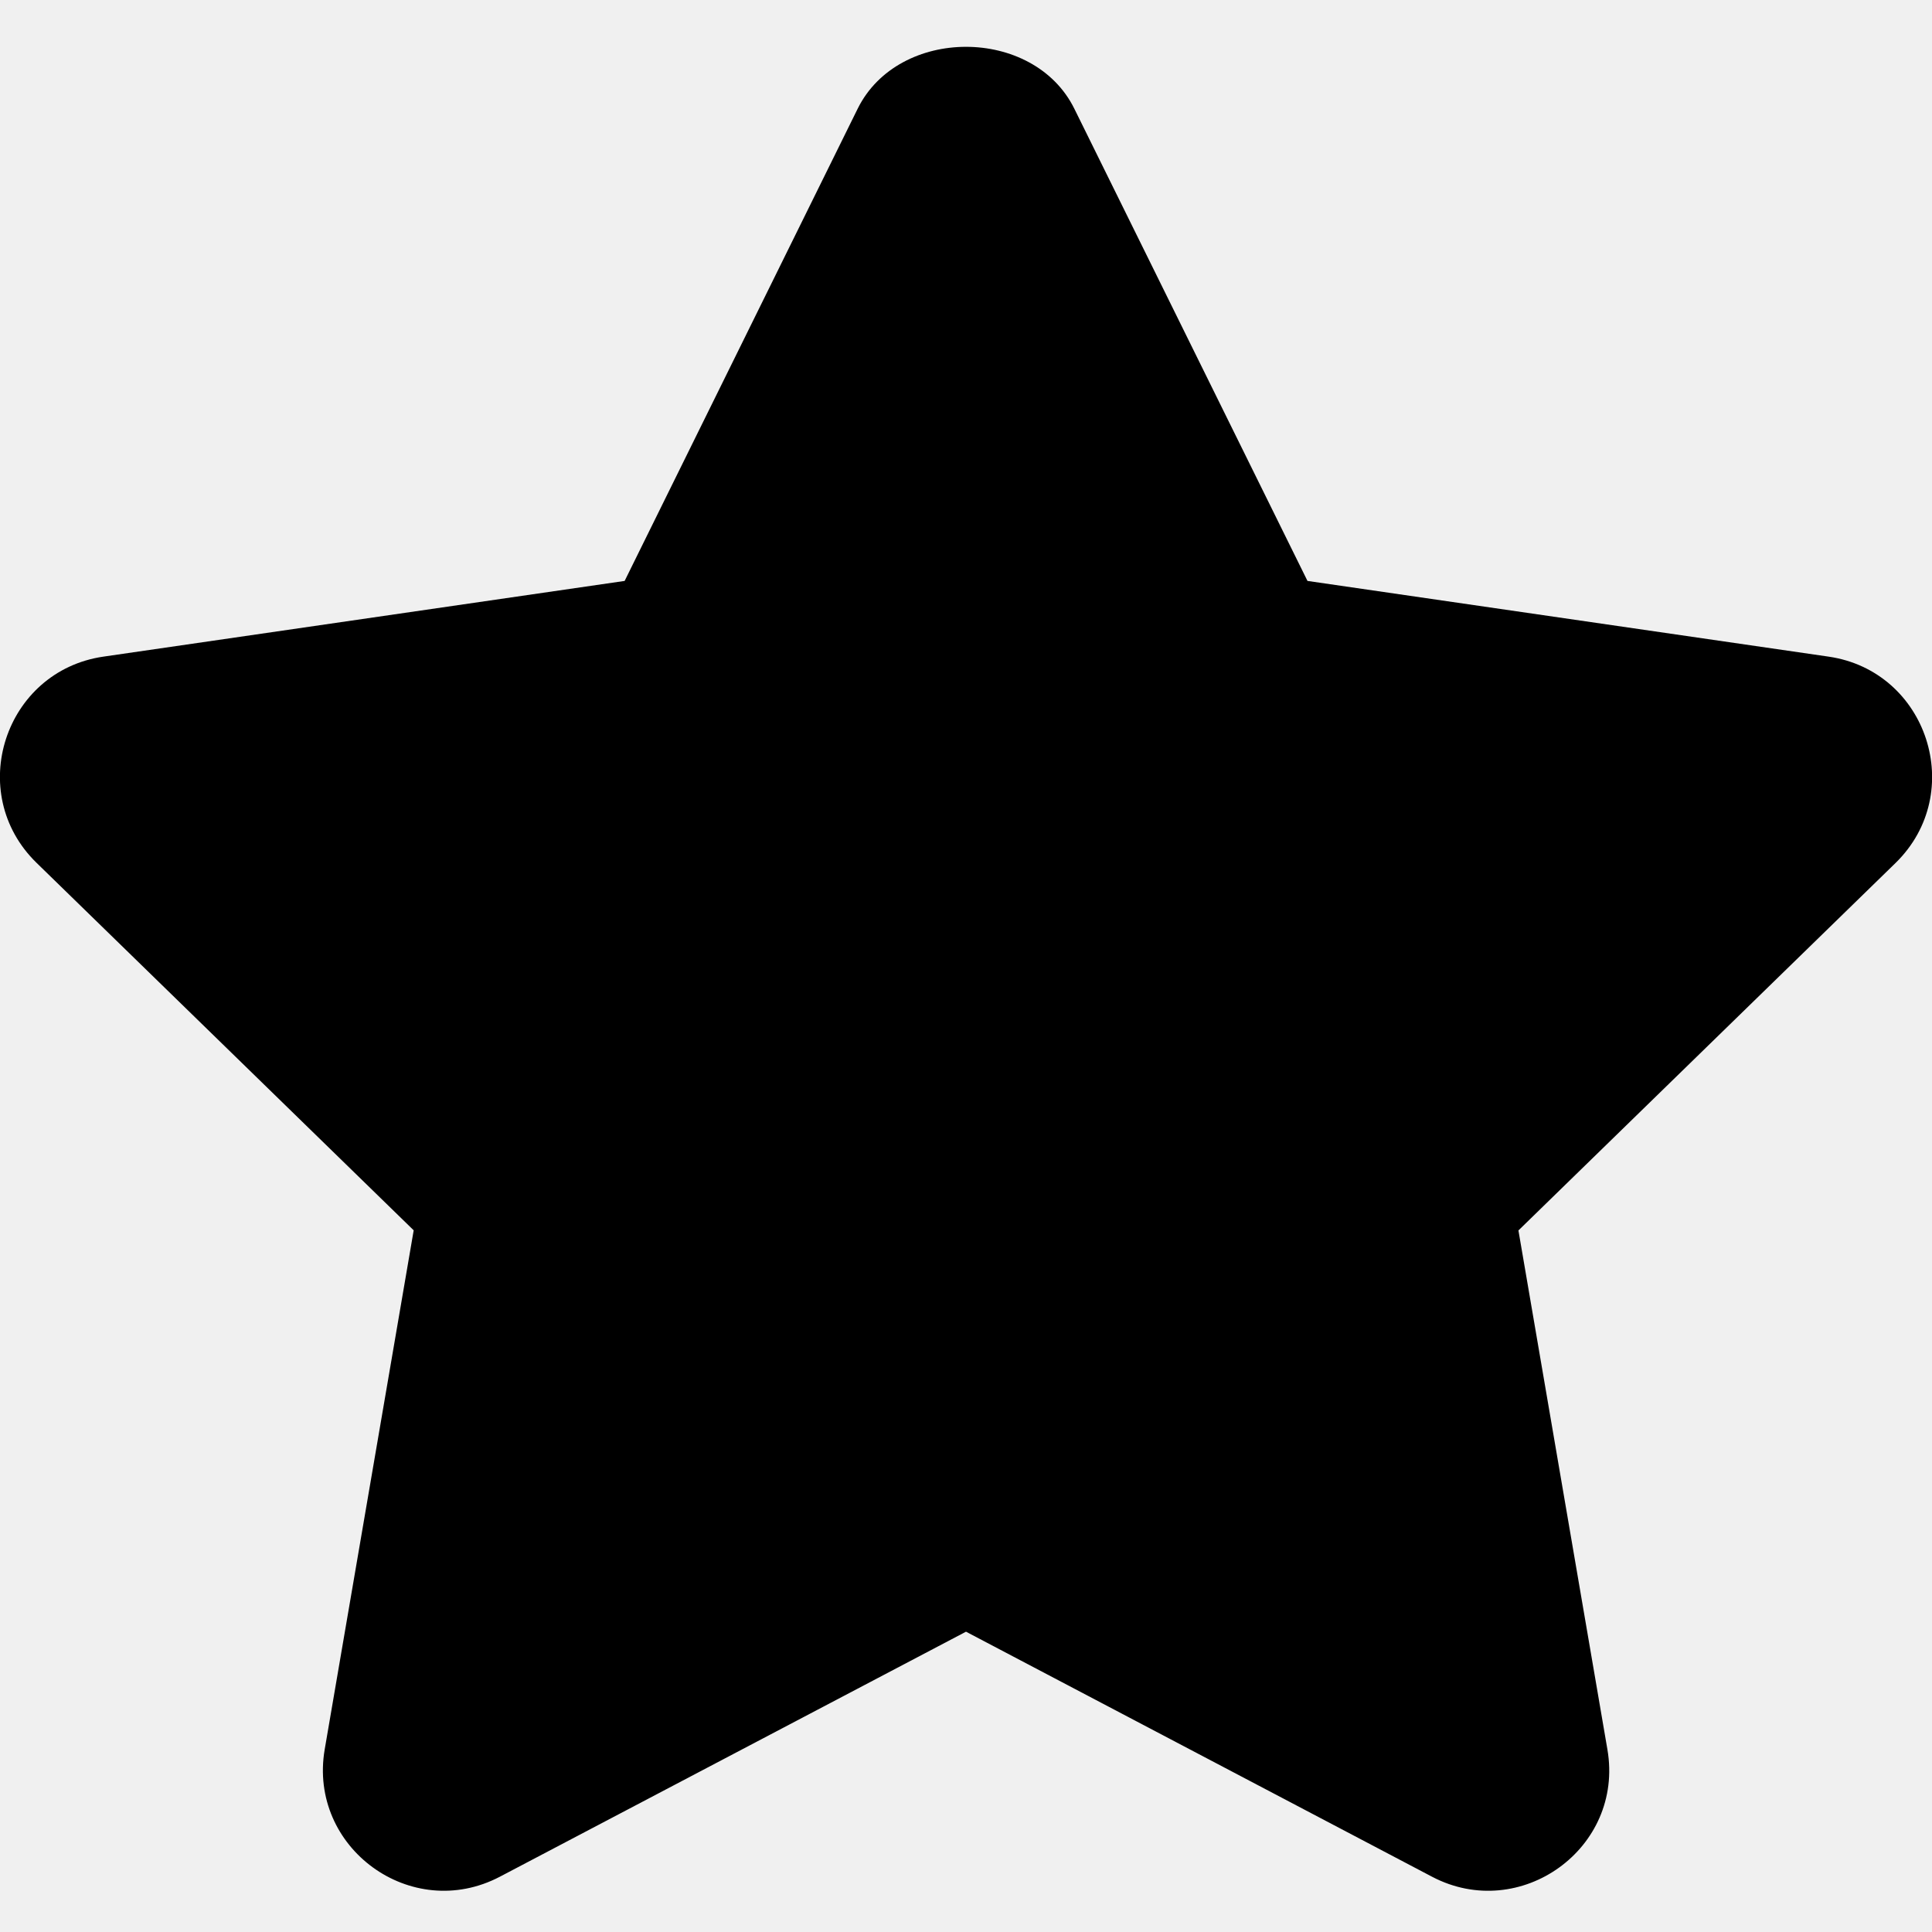
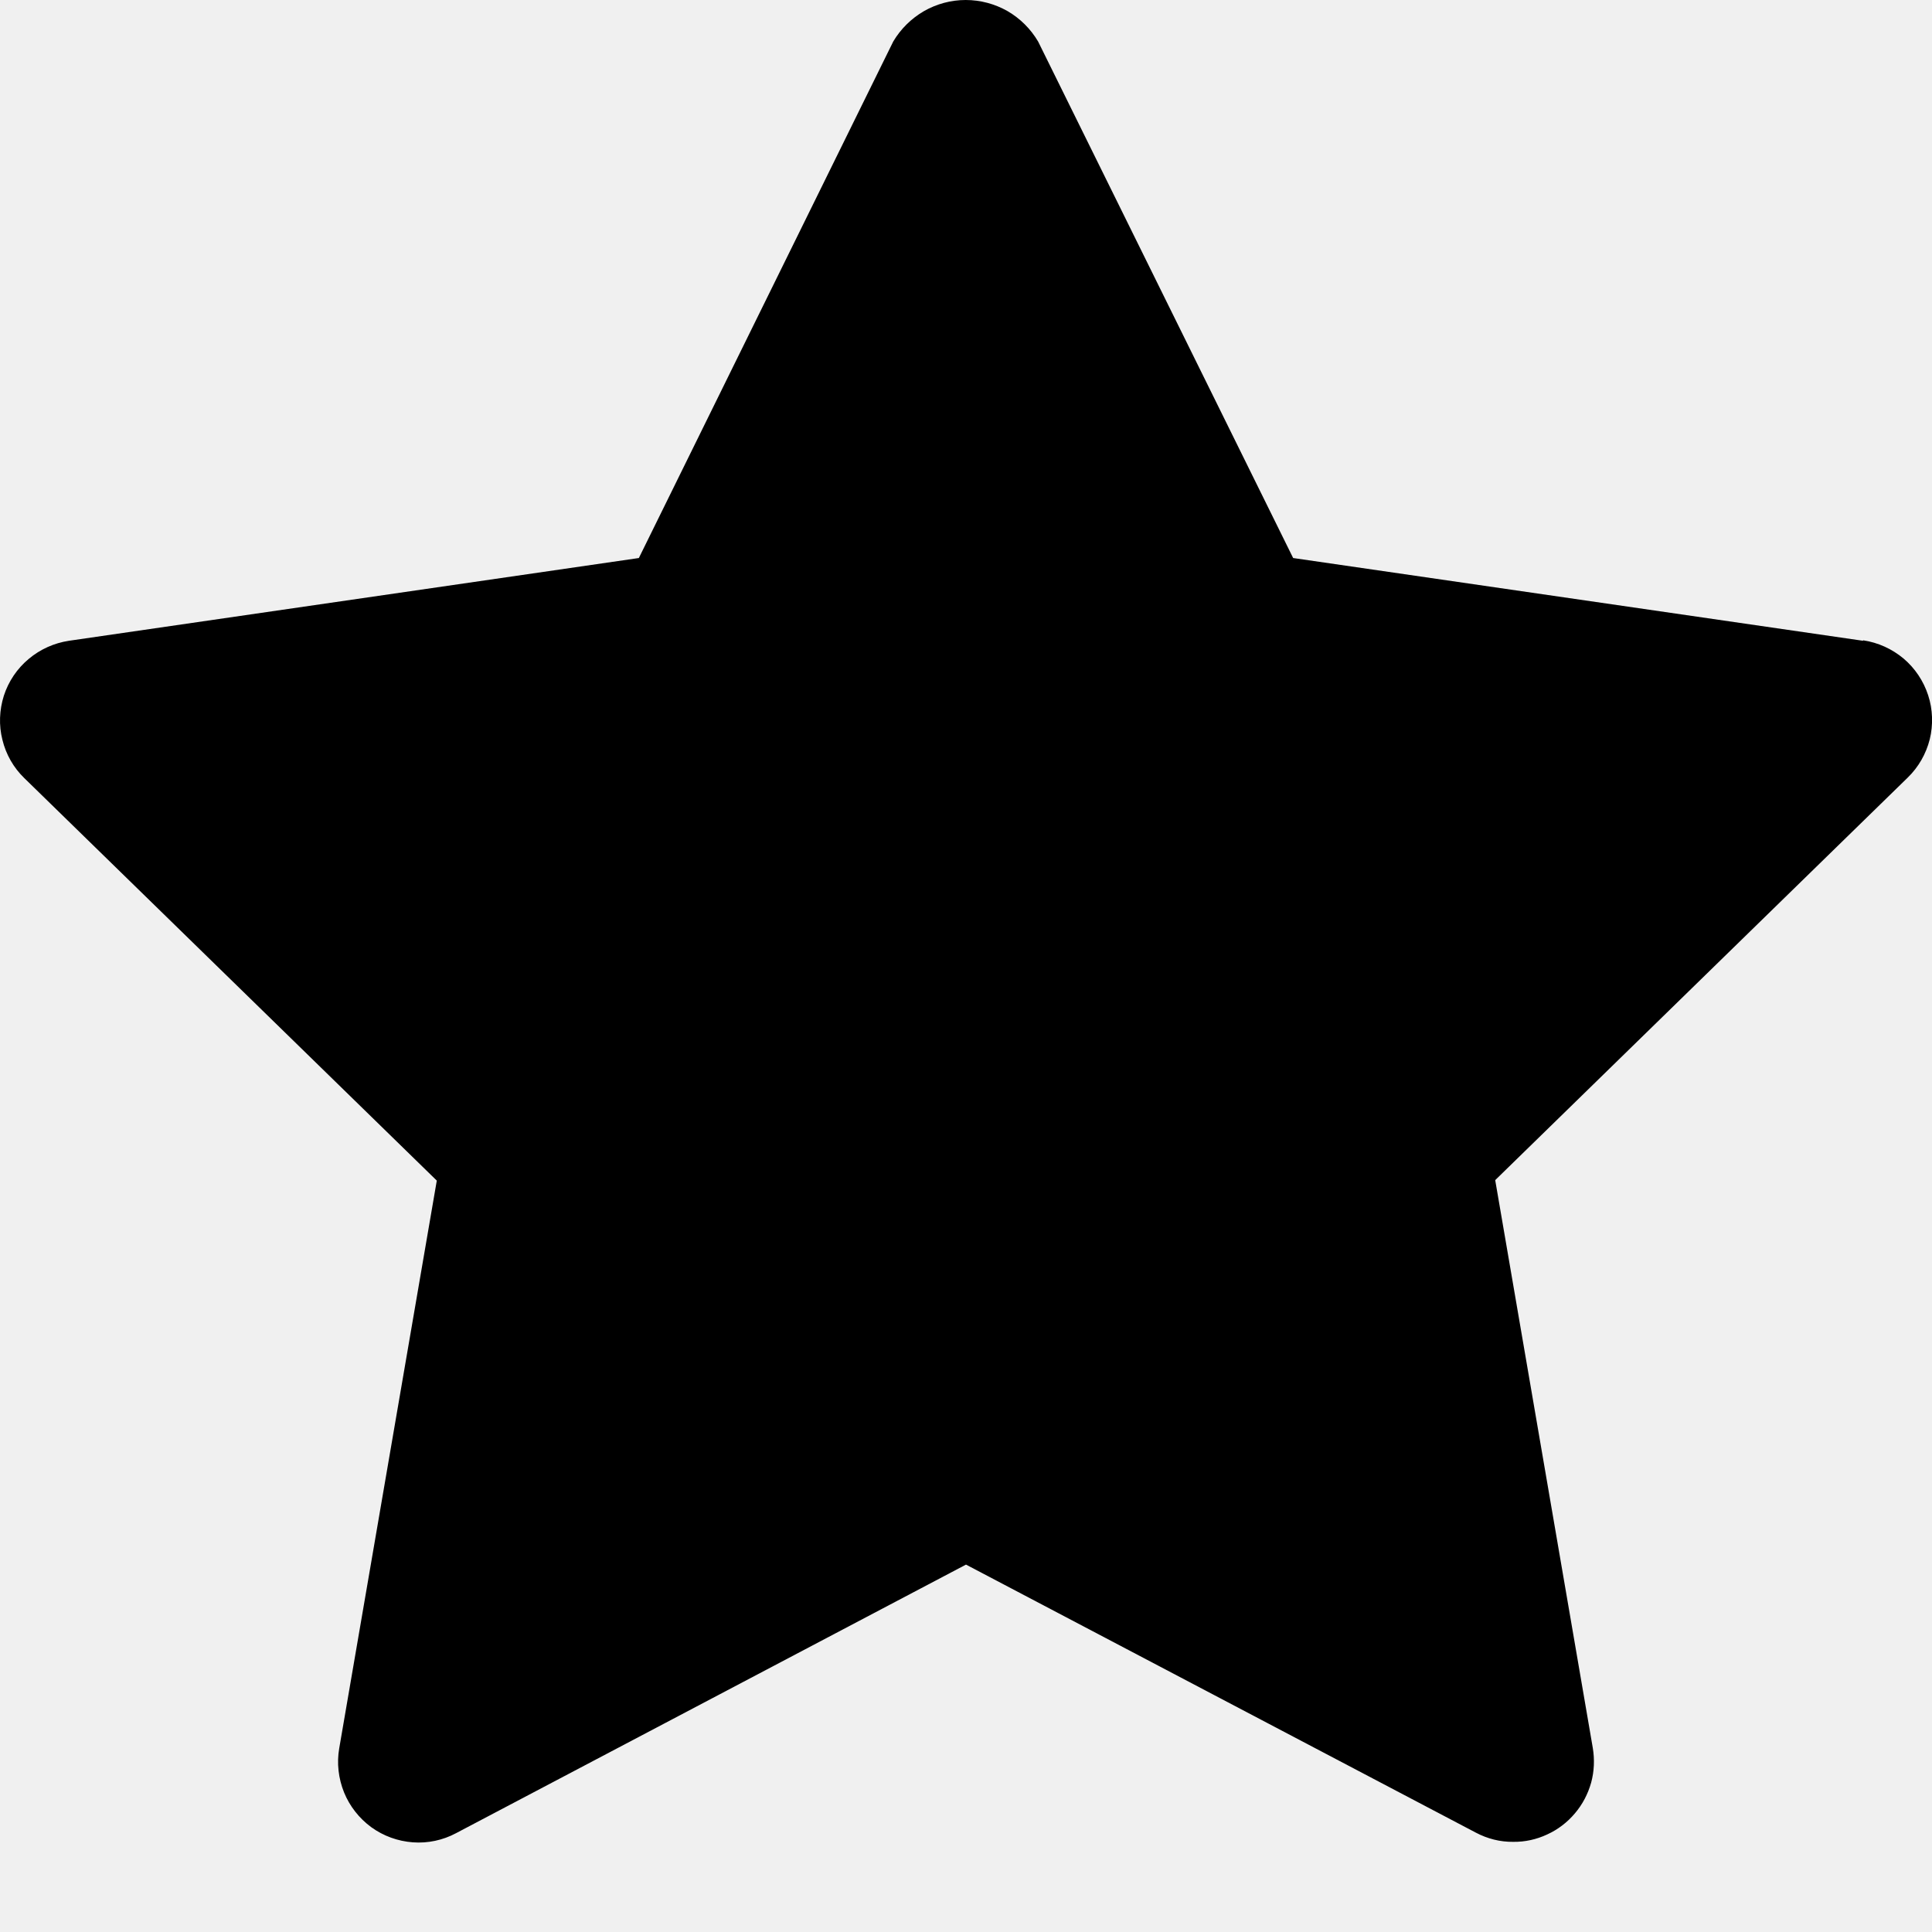
- <svg xmlns="http://www.w3.org/2000/svg" width="16" height="16" viewBox="0 0 16 16" fill="none">
+ <svg xmlns="http://www.w3.org/2000/svg" width="12" height="12" viewBox="0 0 12 12" fill="none">
  <g clip-path="url(#clip0_659_4649)">
-     <path d="M15.144 5.438L10.828 4.811L8.897 0.9C8.559 0.217 7.441 0.217 7.103 0.9L5.173 4.811L0.856 5.438C0.039 5.557 -0.292 6.565 0.302 7.145L3.426 10.189L2.689 14.488C2.55 15.302 3.406 15.927 4.14 15.542L8 13.513L11.861 15.543C12.589 15.924 13.452 15.309 13.312 14.489L12.575 10.19L15.699 7.146C16.292 6.565 15.961 5.557 15.144 5.438Z" fill="black" />
+     <path d="M11.572 3.98L8.032 3.466L6.448 0.258C6.402 0.18 6.337 0.115 6.258 0.069C6.179 0.024 6.089 0 5.998 0C5.907 0 5.818 0.024 5.739 0.069C5.66 0.115 5.594 0.18 5.548 0.258L3.968 3.466L0.428 3.98C0.336 3.994 0.249 4.033 0.178 4.093C0.106 4.153 0.053 4.232 0.024 4.321C-0.004 4.41 -0.008 4.505 0.015 4.595C0.037 4.686 0.084 4.768 0.151 4.833L2.713 7.333L2.107 10.859C2.091 10.951 2.102 11.046 2.137 11.133C2.172 11.219 2.231 11.294 2.306 11.349C2.382 11.404 2.471 11.436 2.564 11.443C2.657 11.45 2.751 11.43 2.833 11.386L6 9.718L9.167 11.383C9.239 11.421 9.318 11.441 9.399 11.44C9.472 11.441 9.544 11.425 9.61 11.394C9.676 11.364 9.735 11.319 9.782 11.263C9.829 11.208 9.863 11.143 9.883 11.072C9.902 11.002 9.905 10.928 9.893 10.856L9.287 7.33L11.849 4.83C11.916 4.765 11.963 4.683 11.986 4.592C12.008 4.502 12.005 4.407 11.976 4.318C11.947 4.229 11.894 4.15 11.823 4.09C11.751 4.03 11.665 3.991 11.572 3.977V3.98Z" fill="black" />
  </g>
  <defs>
    <clipPath id="clip0_659_4649">
-       <rect width="16" height="16" fill="white" />
+       <rect width="12" height="12" fill="white" />
    </clipPath>
  </defs>
</svg>
